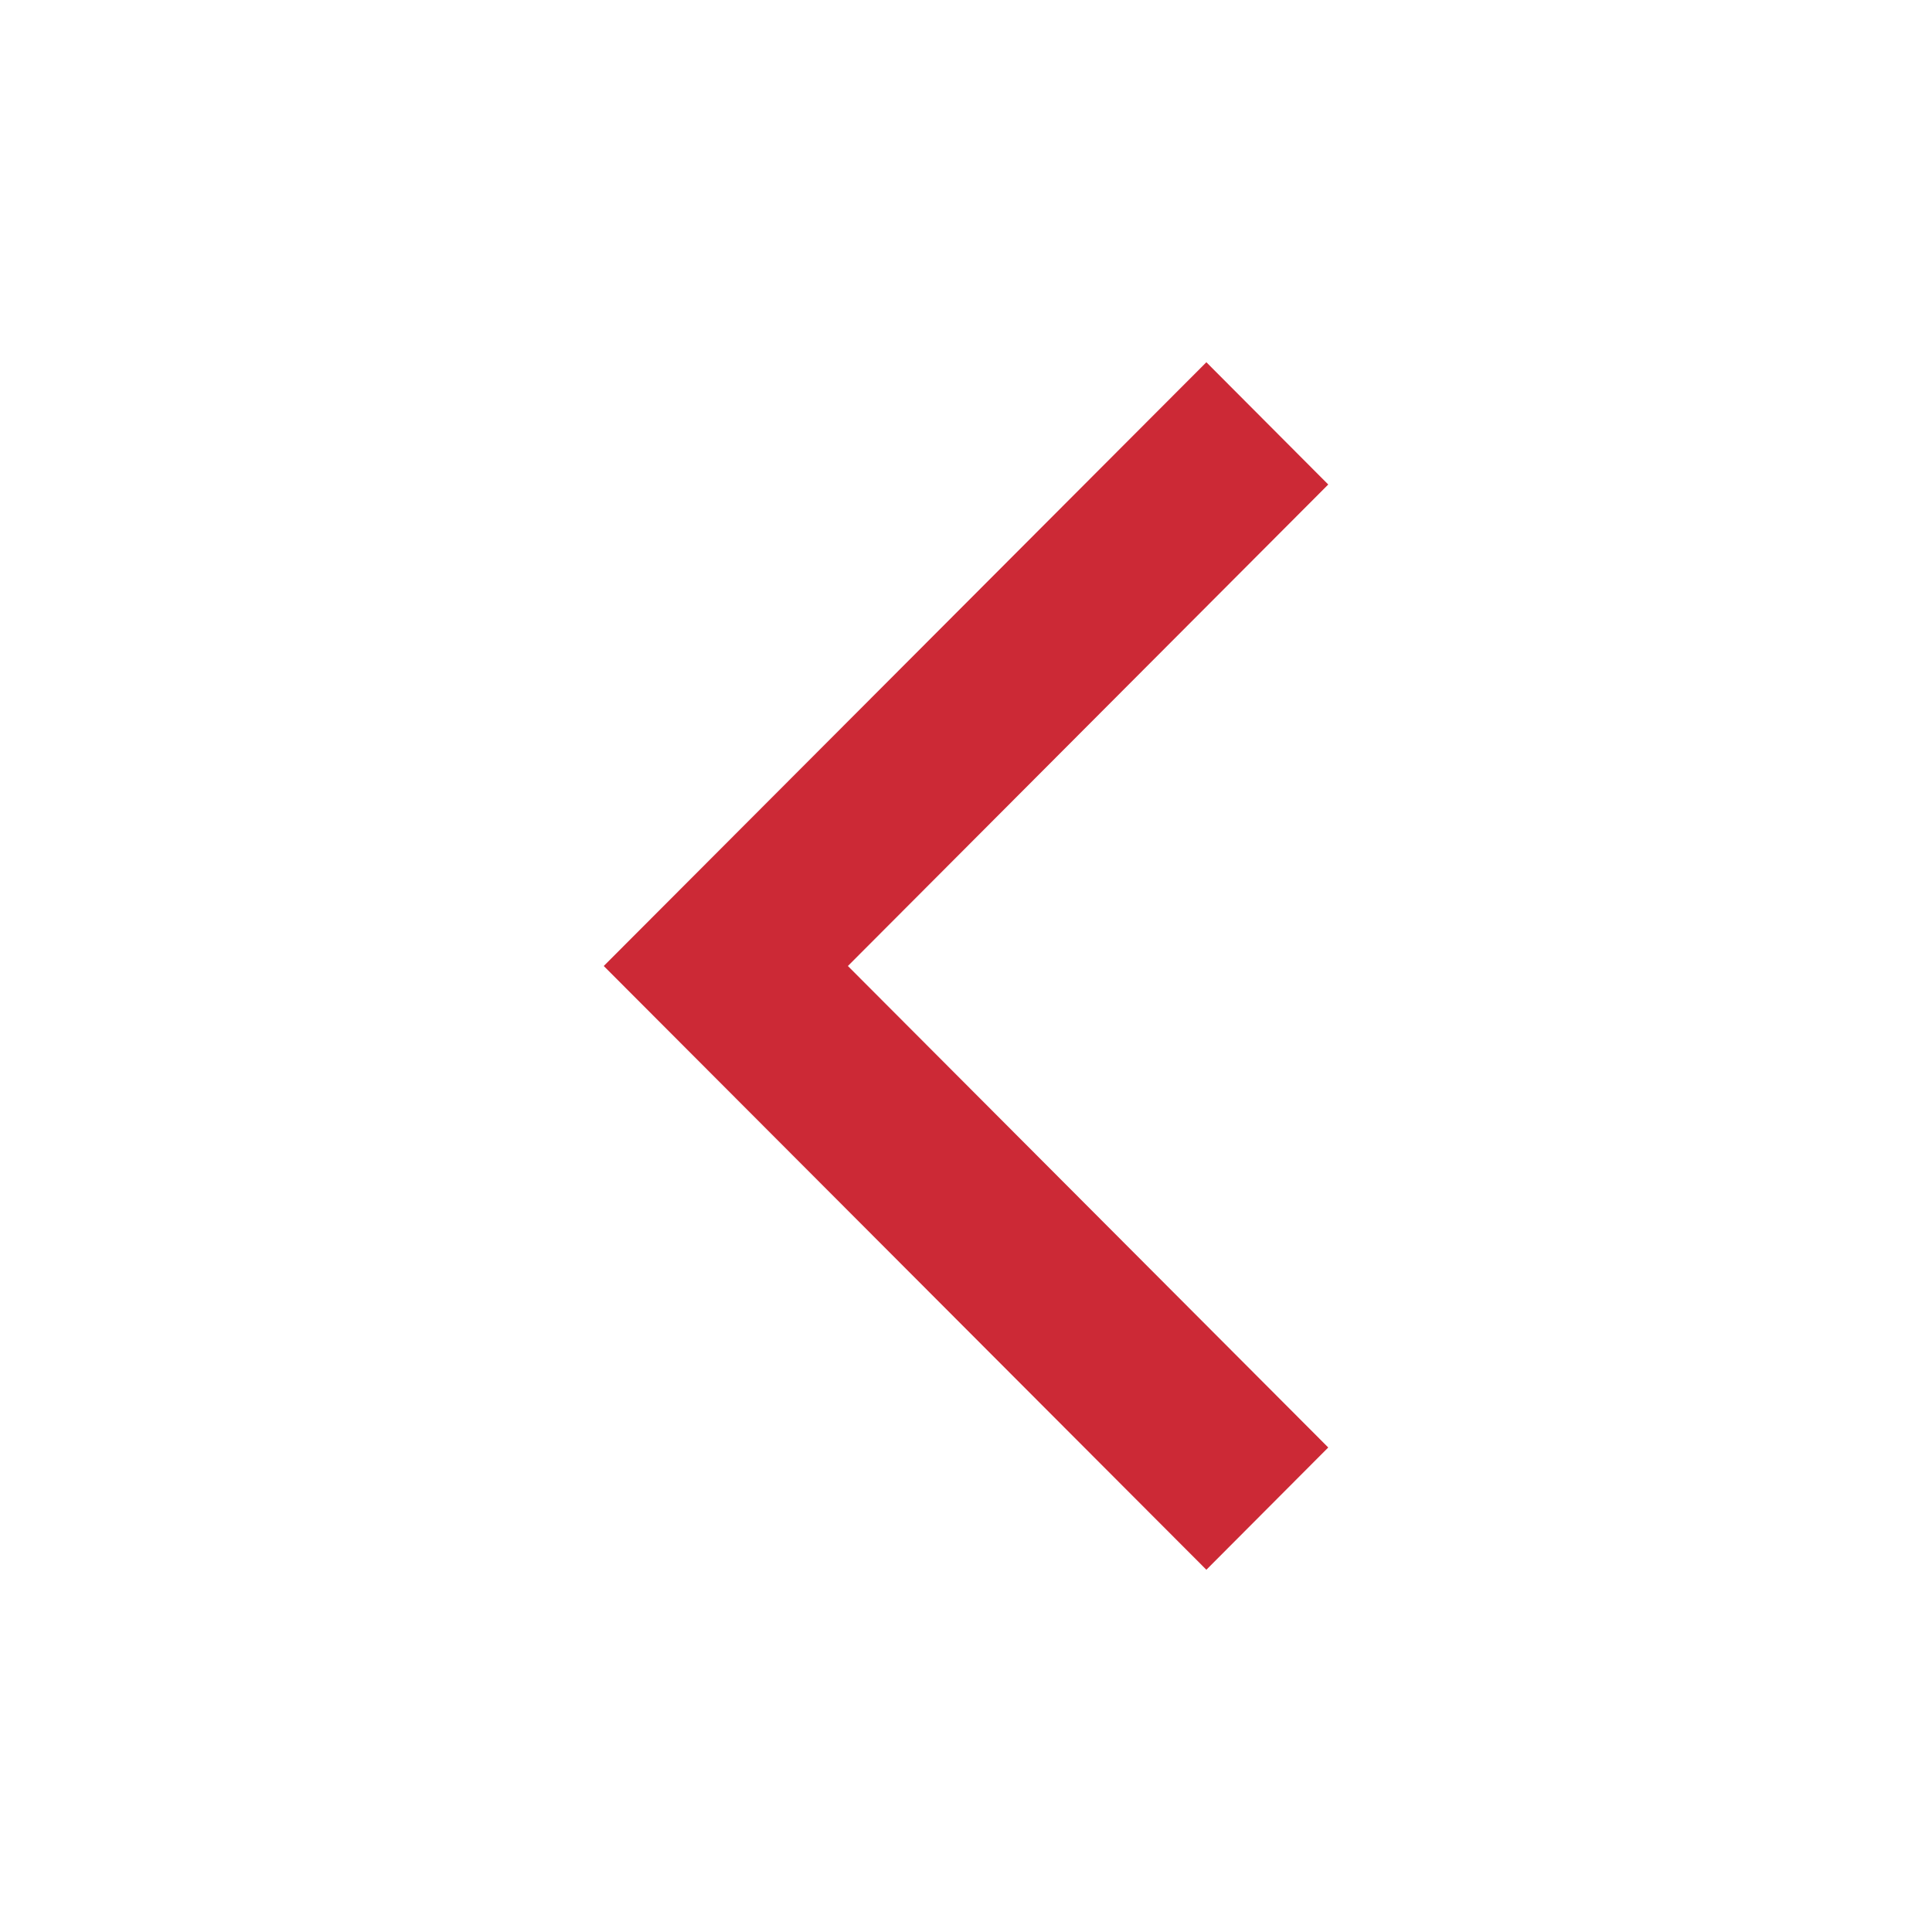
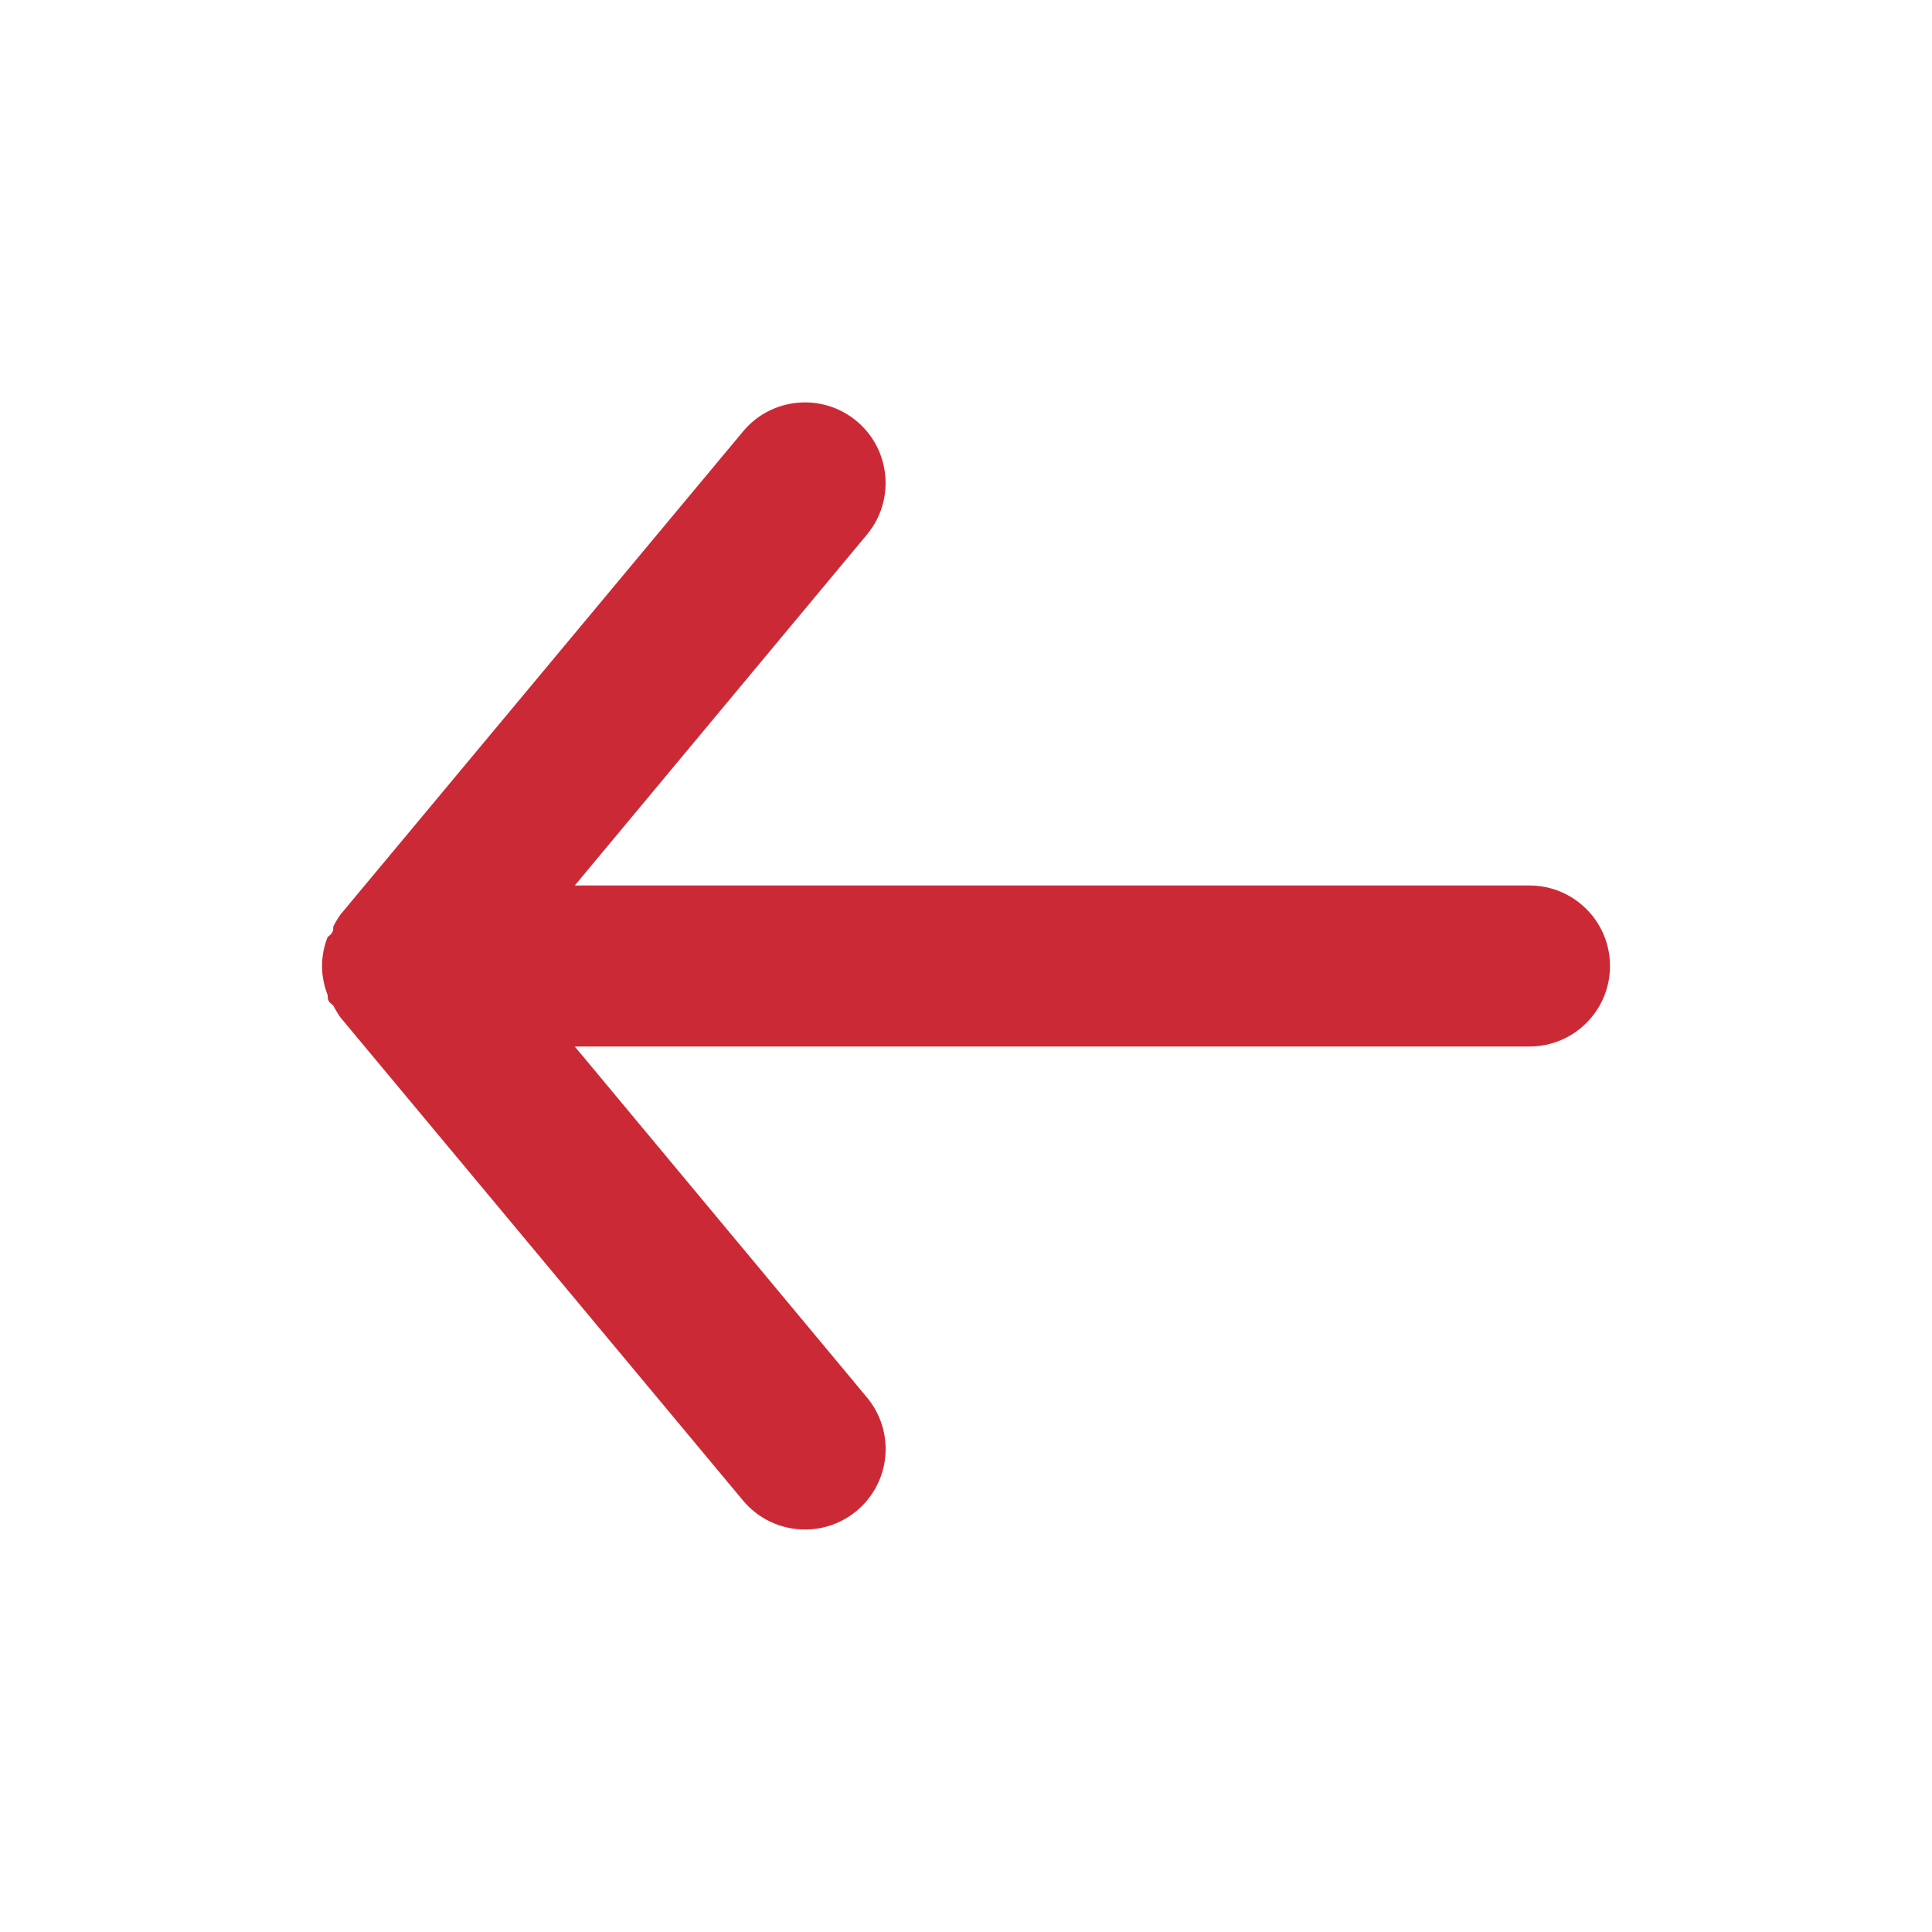
- <svg xmlns="http://www.w3.org/2000/svg" height="512px" id="Layer_1" style="enable-background:new 0 0 512 512;" version="1.1" viewBox="0 0 512 512" width="512px" xml:space="preserve">
-   <polygon fill="#CC2936" points="352,128.4 319.7,96 160,256 160,256 160,256 319.7,416 352,383.6 224.7,256 " />
+ <svg xmlns="http://www.w3.org/2000/svg" viewBox="0 0 24 24" id="back-arrow">
+   <g>
+     <g>
+       <rect width="24" height="24" opacity="0" transform="rotate(90 12 12)" />
+       <path fill="#CC2936" d="M19 11H7.14l3.63-4.36a1 1 0 1 0-1.54-1.28l-5 6a1.19 1.19 0 0 0-.09.15c0 .05 0 .08-.07.13A1 1 0 0 0 4 12a1 1 0 0 0 .07.36c0 .05 0 .08.07.13a1.19 1.19 0 0 0 .09.15l5 6A1 1 0 0 0 10 19a1 1 0 0 0 .64-.23 1 1 0 0 0 .13-1.41L7.14 13H19a1 1 0 0 0 0-2z" />
+     </g>
+   </g>
</svg>
